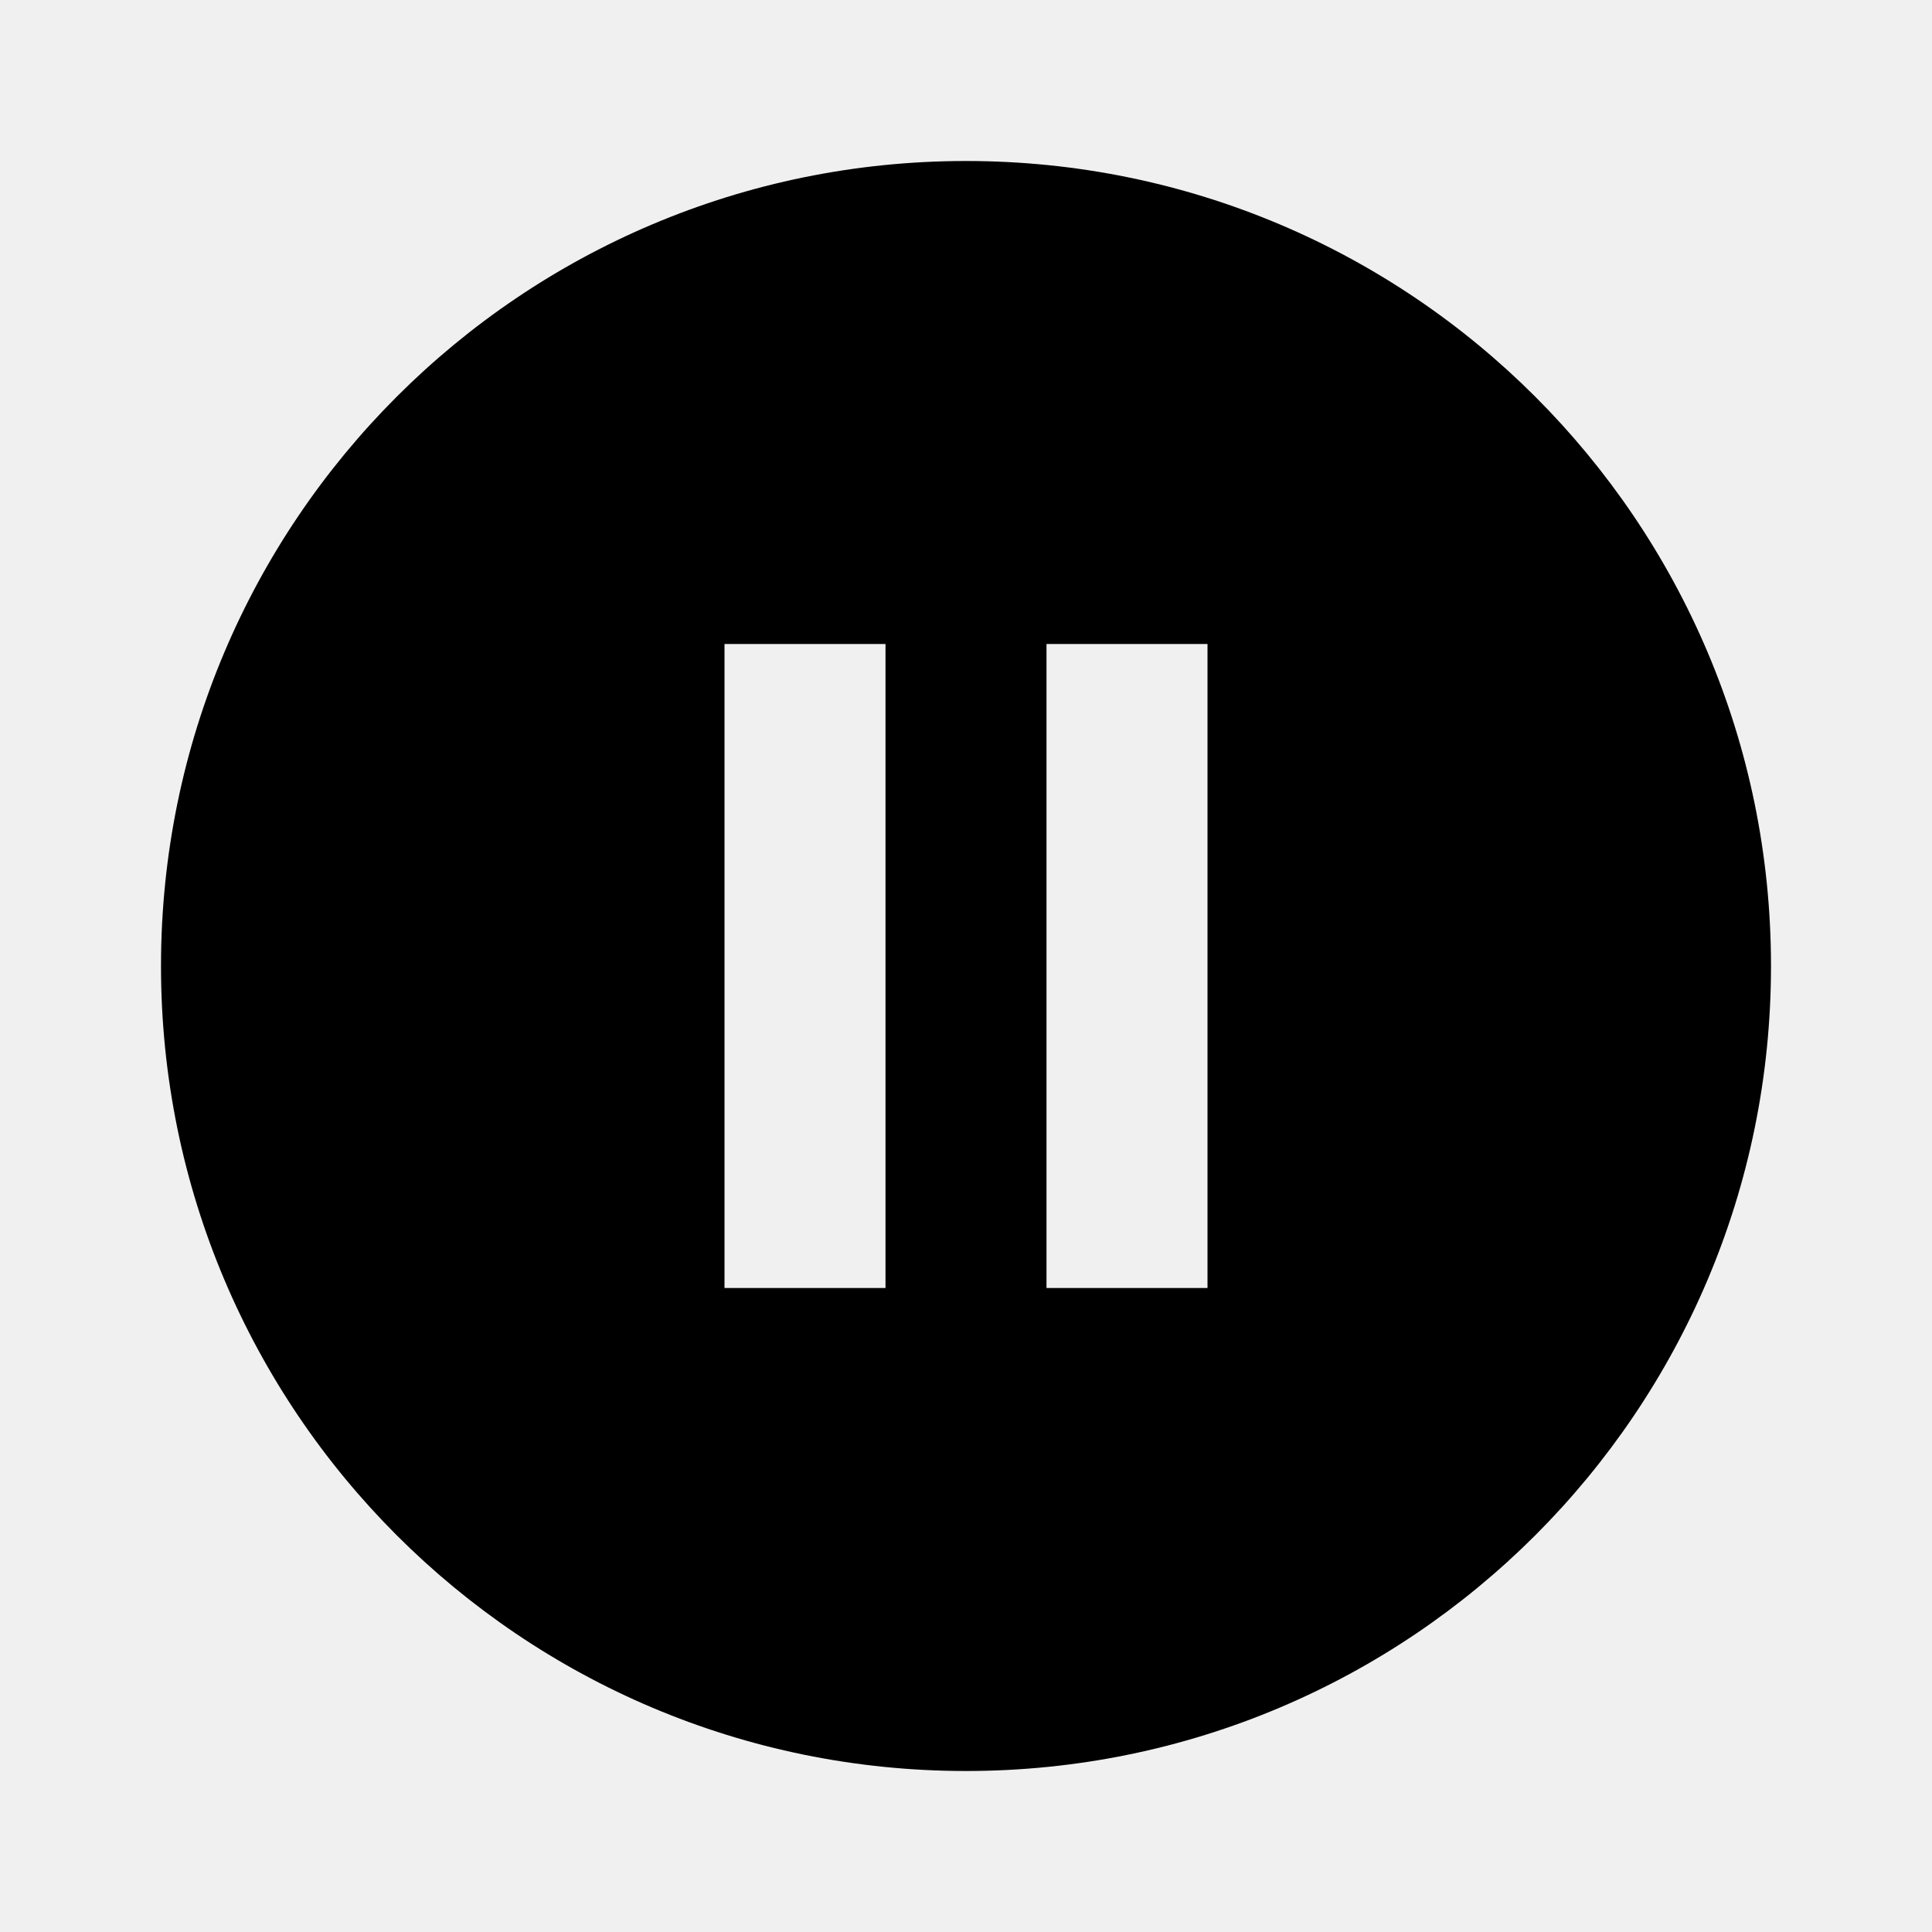
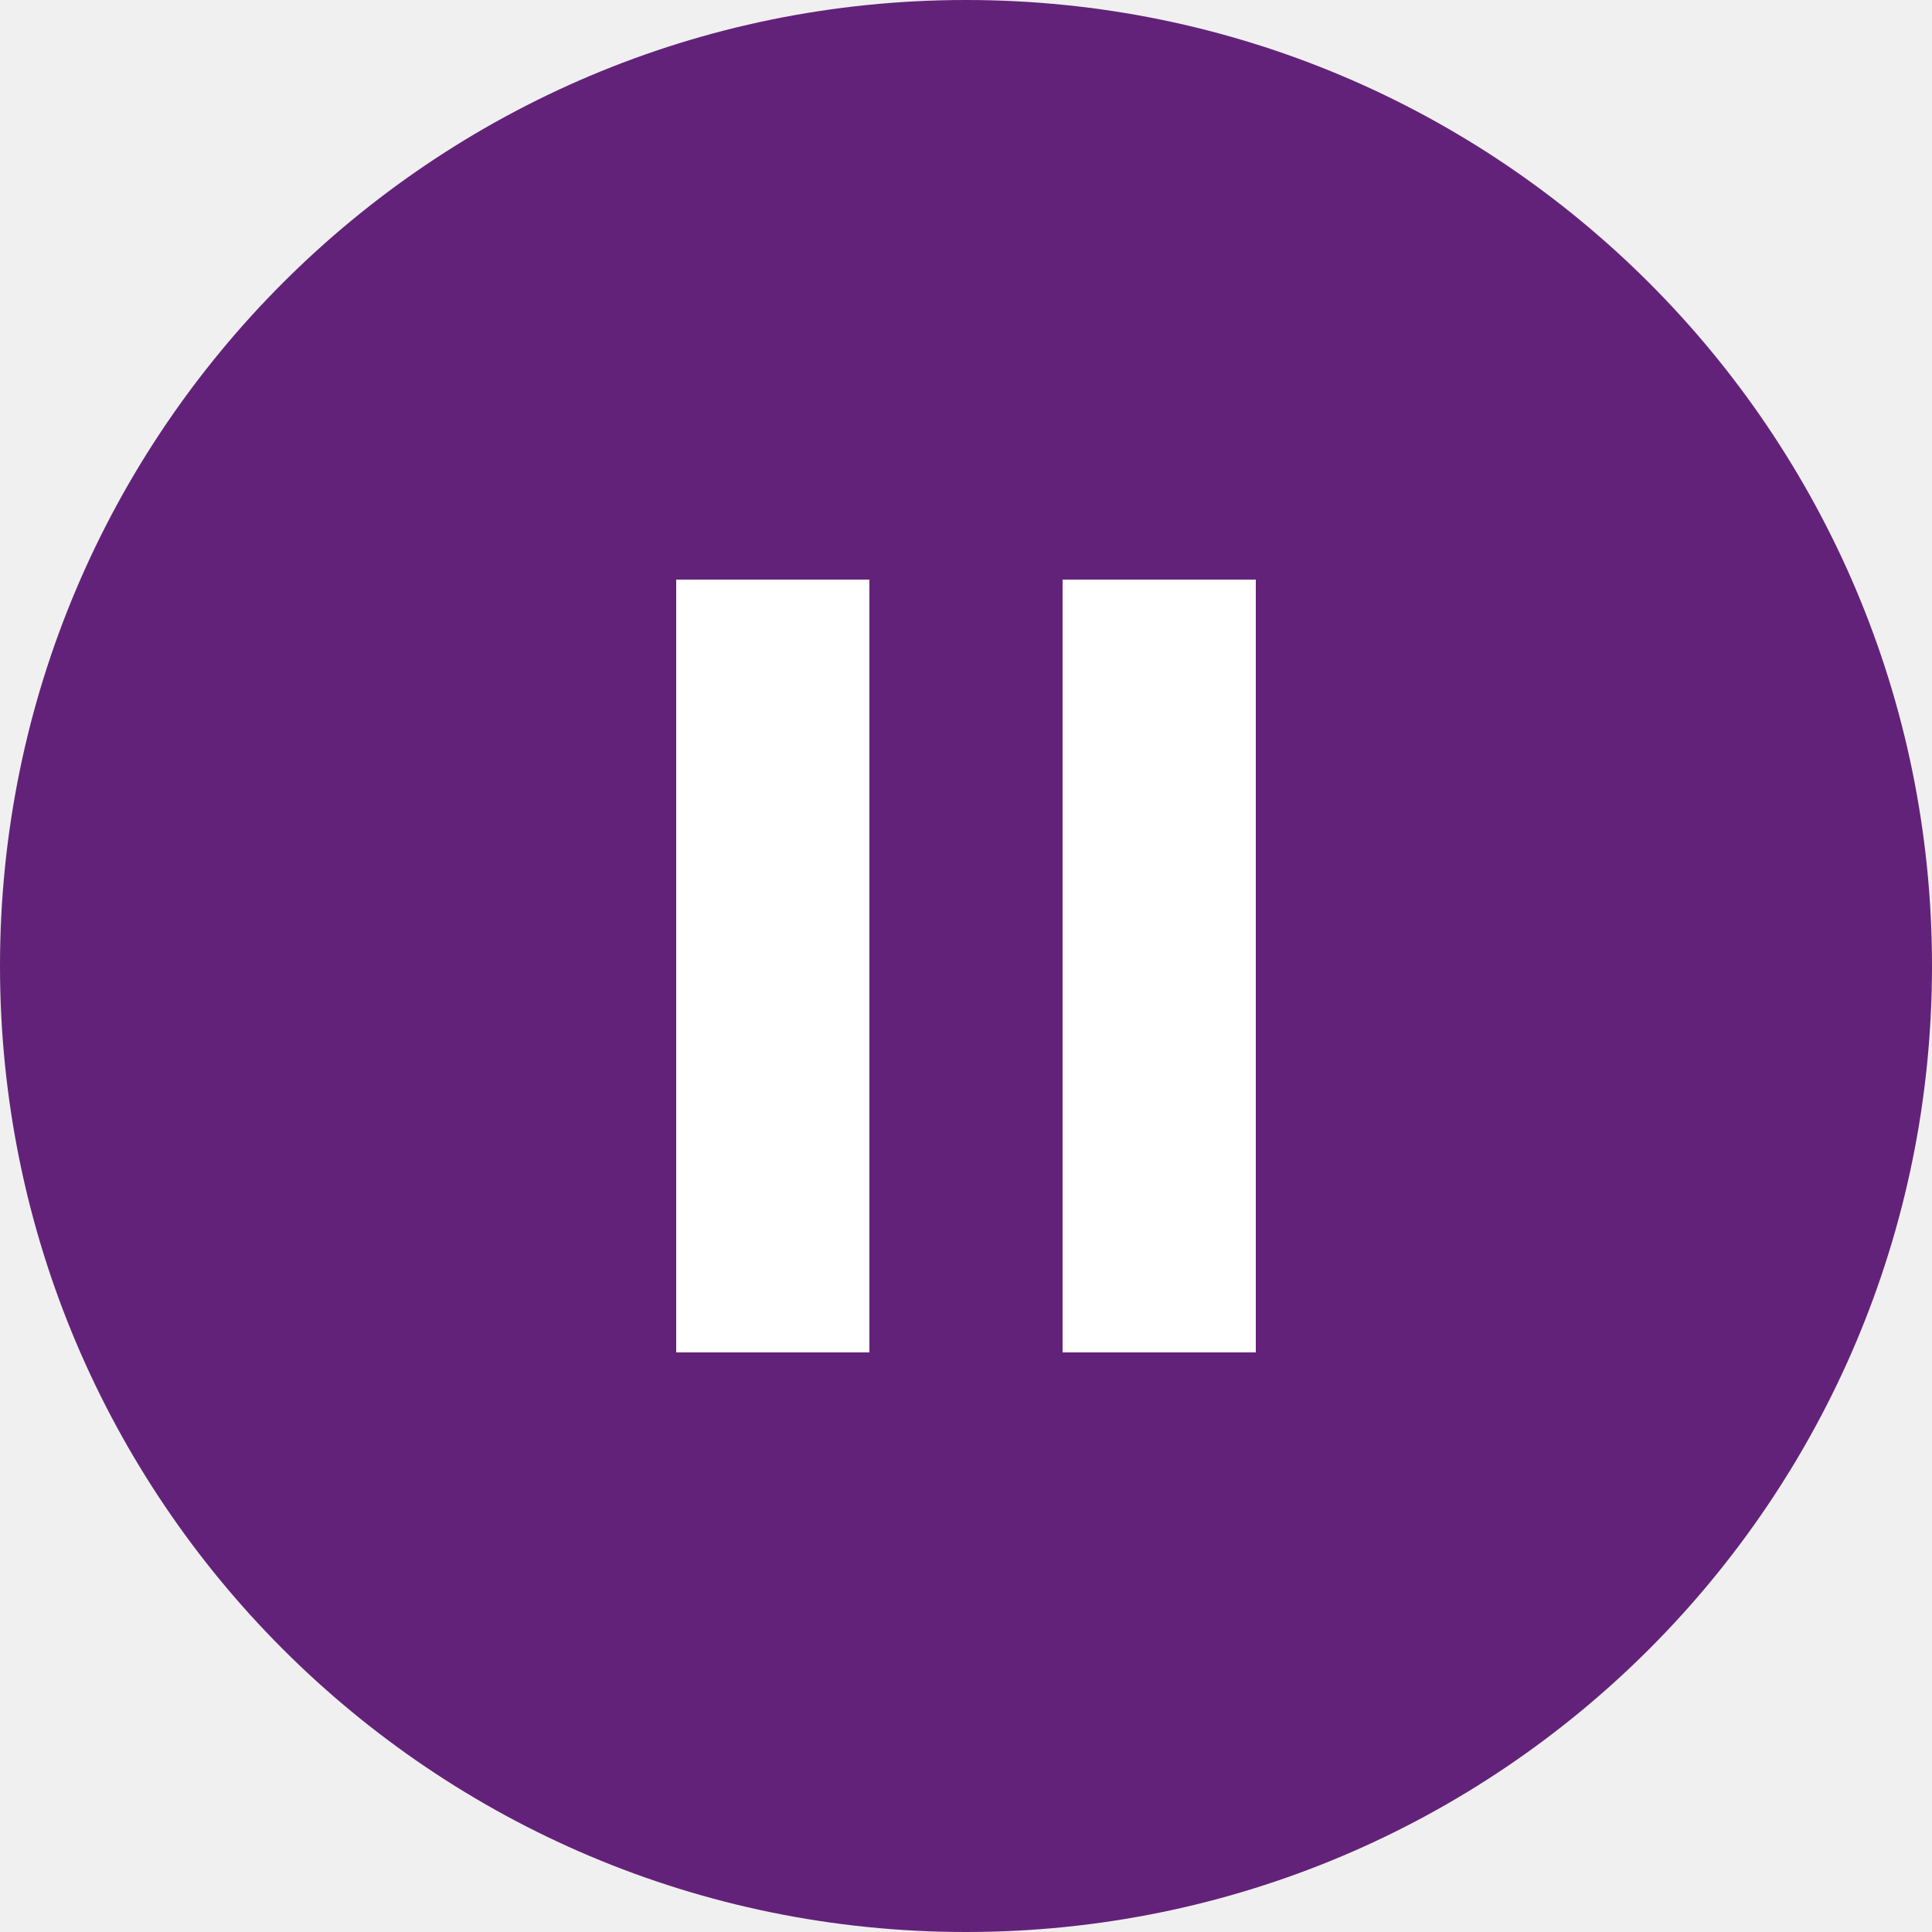
- <svg xmlns="http://www.w3.org/2000/svg" height="48" viewBox="0 0 48 48" width="48">
-   <path d="M0 0h48v48H0z" fill="none" />
-   <path d="M24 4C12.95 4 4 12.95 4 24s8.95 20 20 20 20-8.95 20-20S35.05 4 24 4zm-2 28h-4V16h4v16zm8 0h-4V16h4v16z" />
+ <svg xmlns="http://www.w3.org/2000/svg" height="40" viewBox="0 0 40 40" width="40" version="1.1" id="svg6">
+   <defs id="defs10" />
+   <path d="M -4,-4 H 44 V 44 H -4 Z" fill="none" id="path2" />
+   <path d="M 20,0 C 8.95,0 0,8.95 0,20 0,31.05 8.95,40 20,40 31.05,40 40,31.05 40,20 40,8.95 31.05,0 20,0 Z M 18,28 H 14 V 12 h 4 z m 8,0 H 22 V 12 h 4 z" id="path4" style="fill:#632279;fill-opacity:1" />
+   <path d="M 18,28 H 14 V 12 h 4 z m 8,0 H 22 V 12 h 4 z" id="path831" style="fill:#ffffff;fill-opacity:1" />
</svg>
